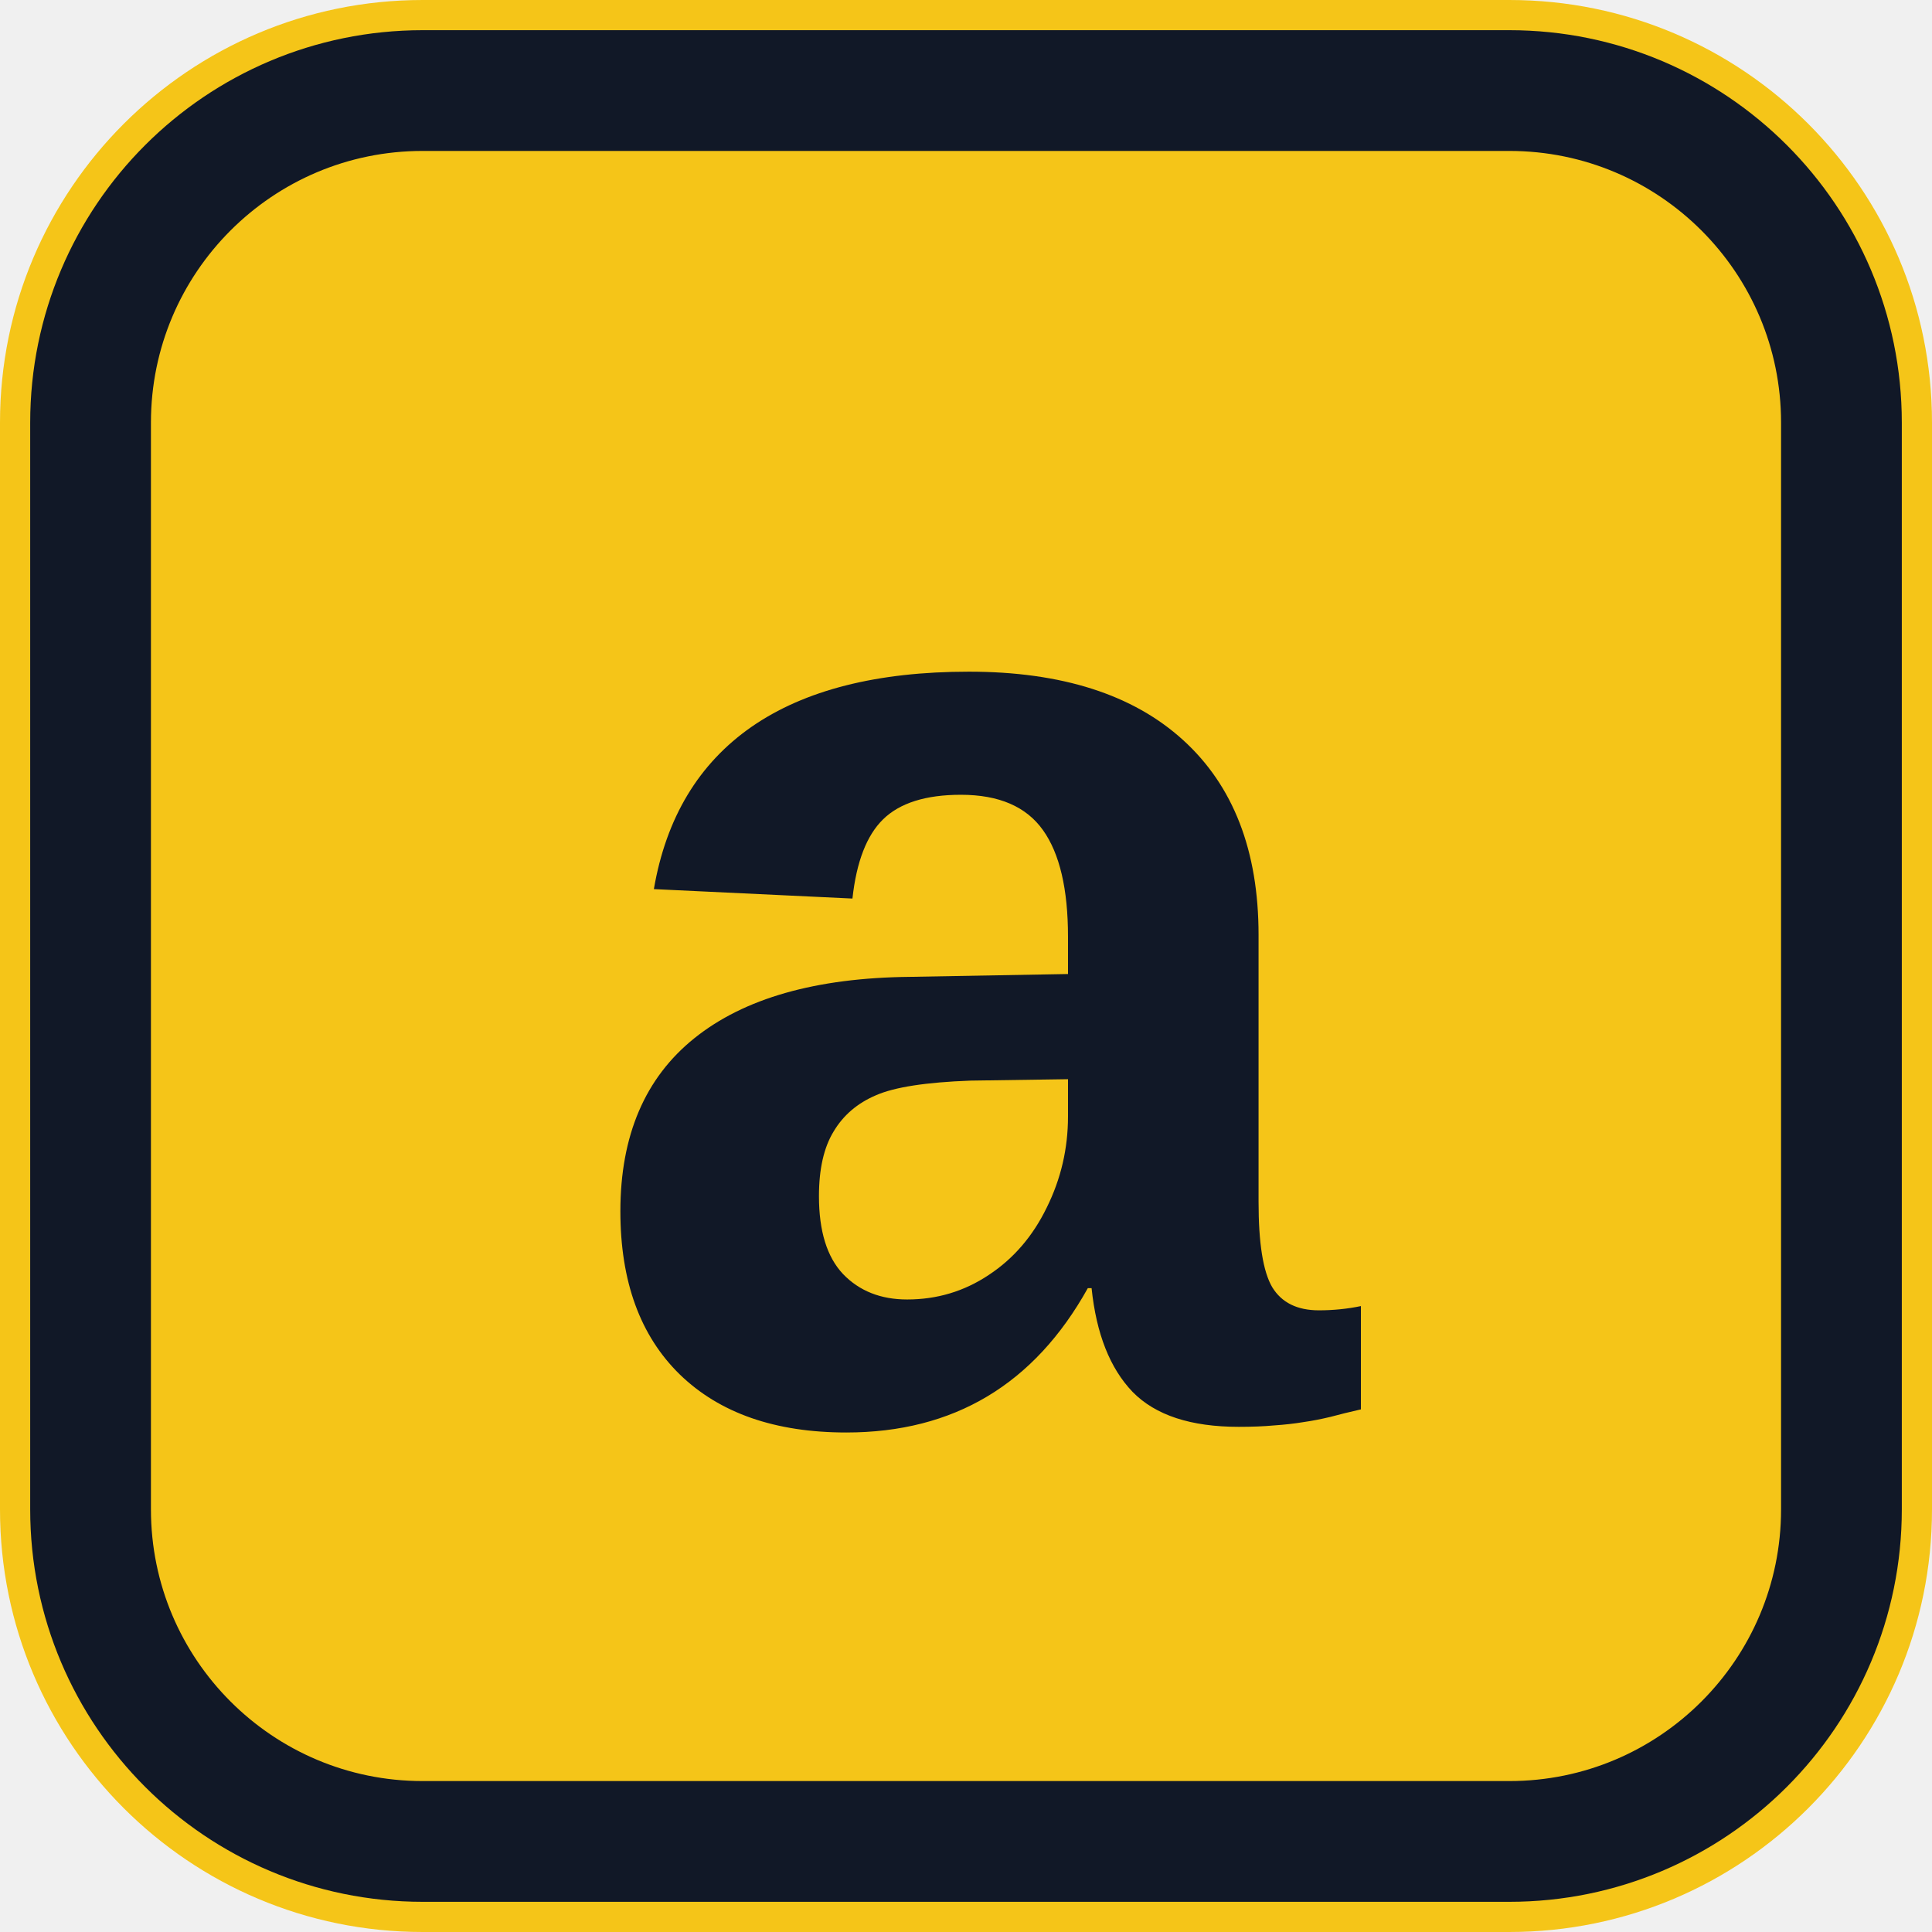
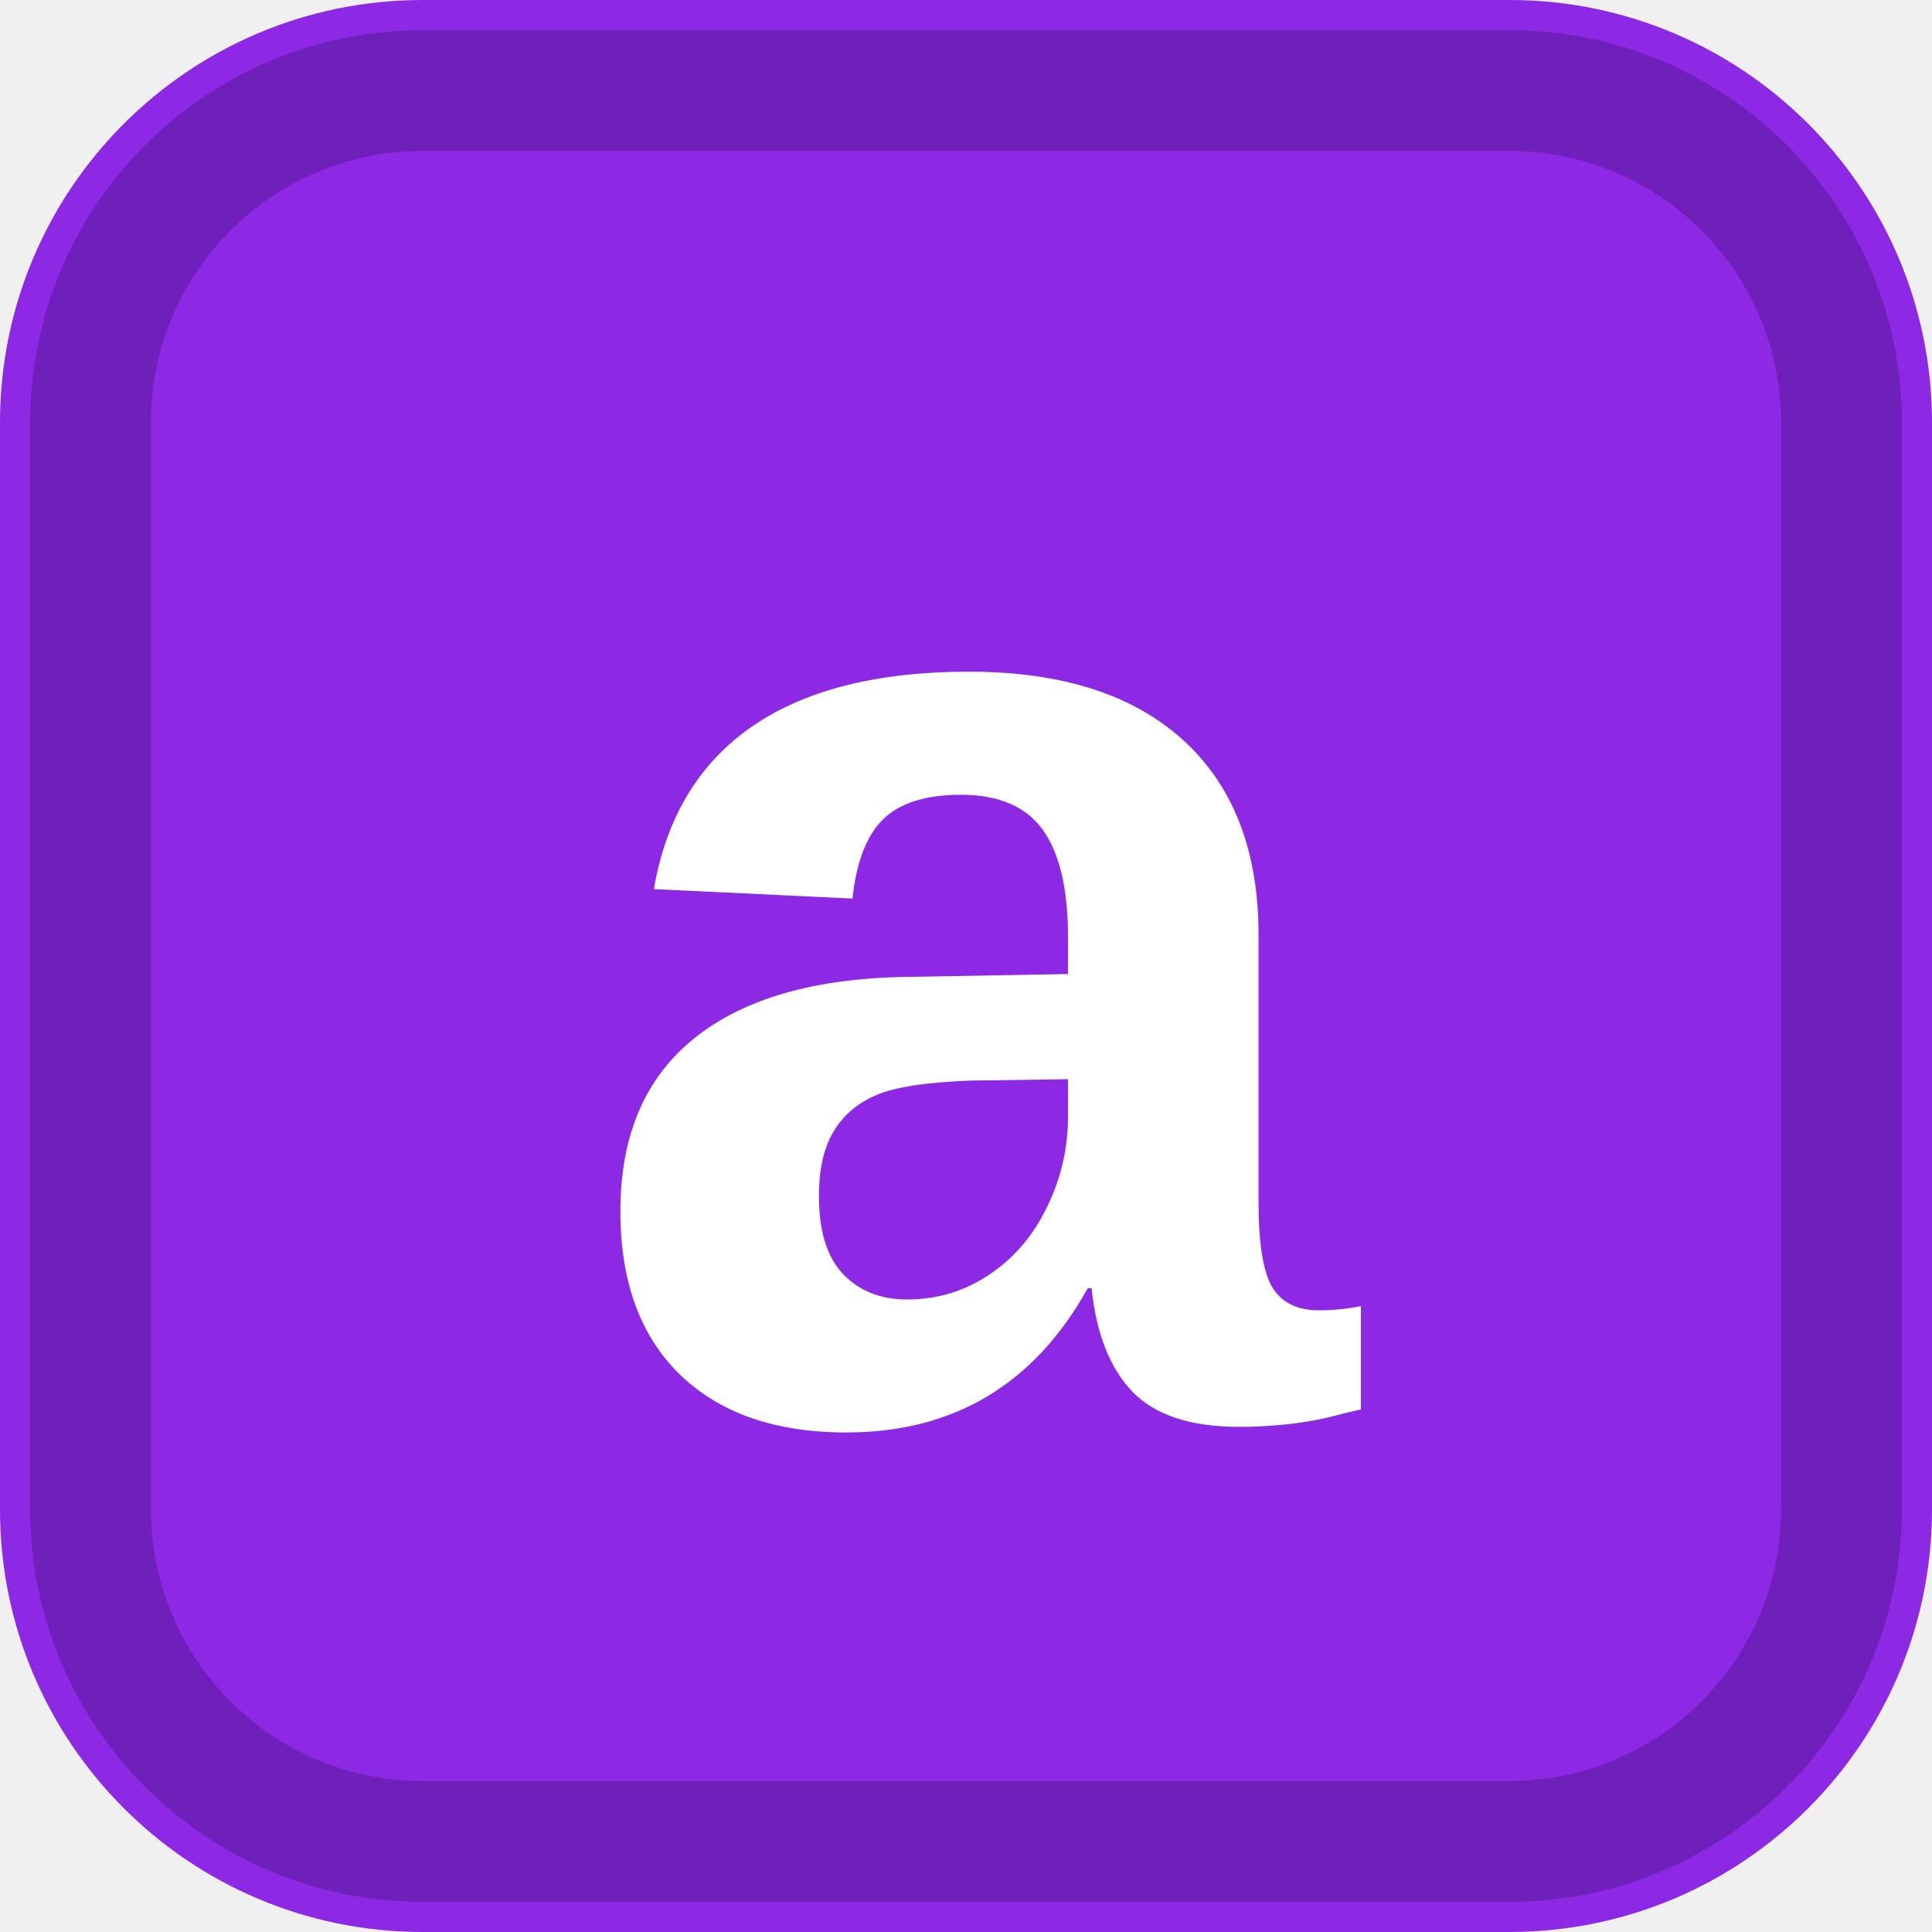
<svg xmlns="http://www.w3.org/2000/svg" viewBox="0 0 64 64">
-   <rect width="64" height="64" rx="14" fill="#f5c518" />
-   <rect x="3" y="3" width="58" height="58" rx="11" fill="none" stroke="#111827" stroke-width="4" />
-   <text x="32" y="47" text-anchor="middle" font-family="Arial Black, Arial, sans-serif" font-size="46" font-weight="900" fill="#111827">a</text>
+   <rect width="64" height="64" rx="14" fill="#8d28e4" />
+   <rect x="3" y="3" width="58" height="58" rx="11" fill="none" stroke="#6f1fba" stroke-width="4" />
+   <text x="32" y="47" text-anchor="middle" font-family="Arial Black, Arial, sans-serif" font-size="46" font-weight="900" fill="#ffffff">a</text>
</svg>
